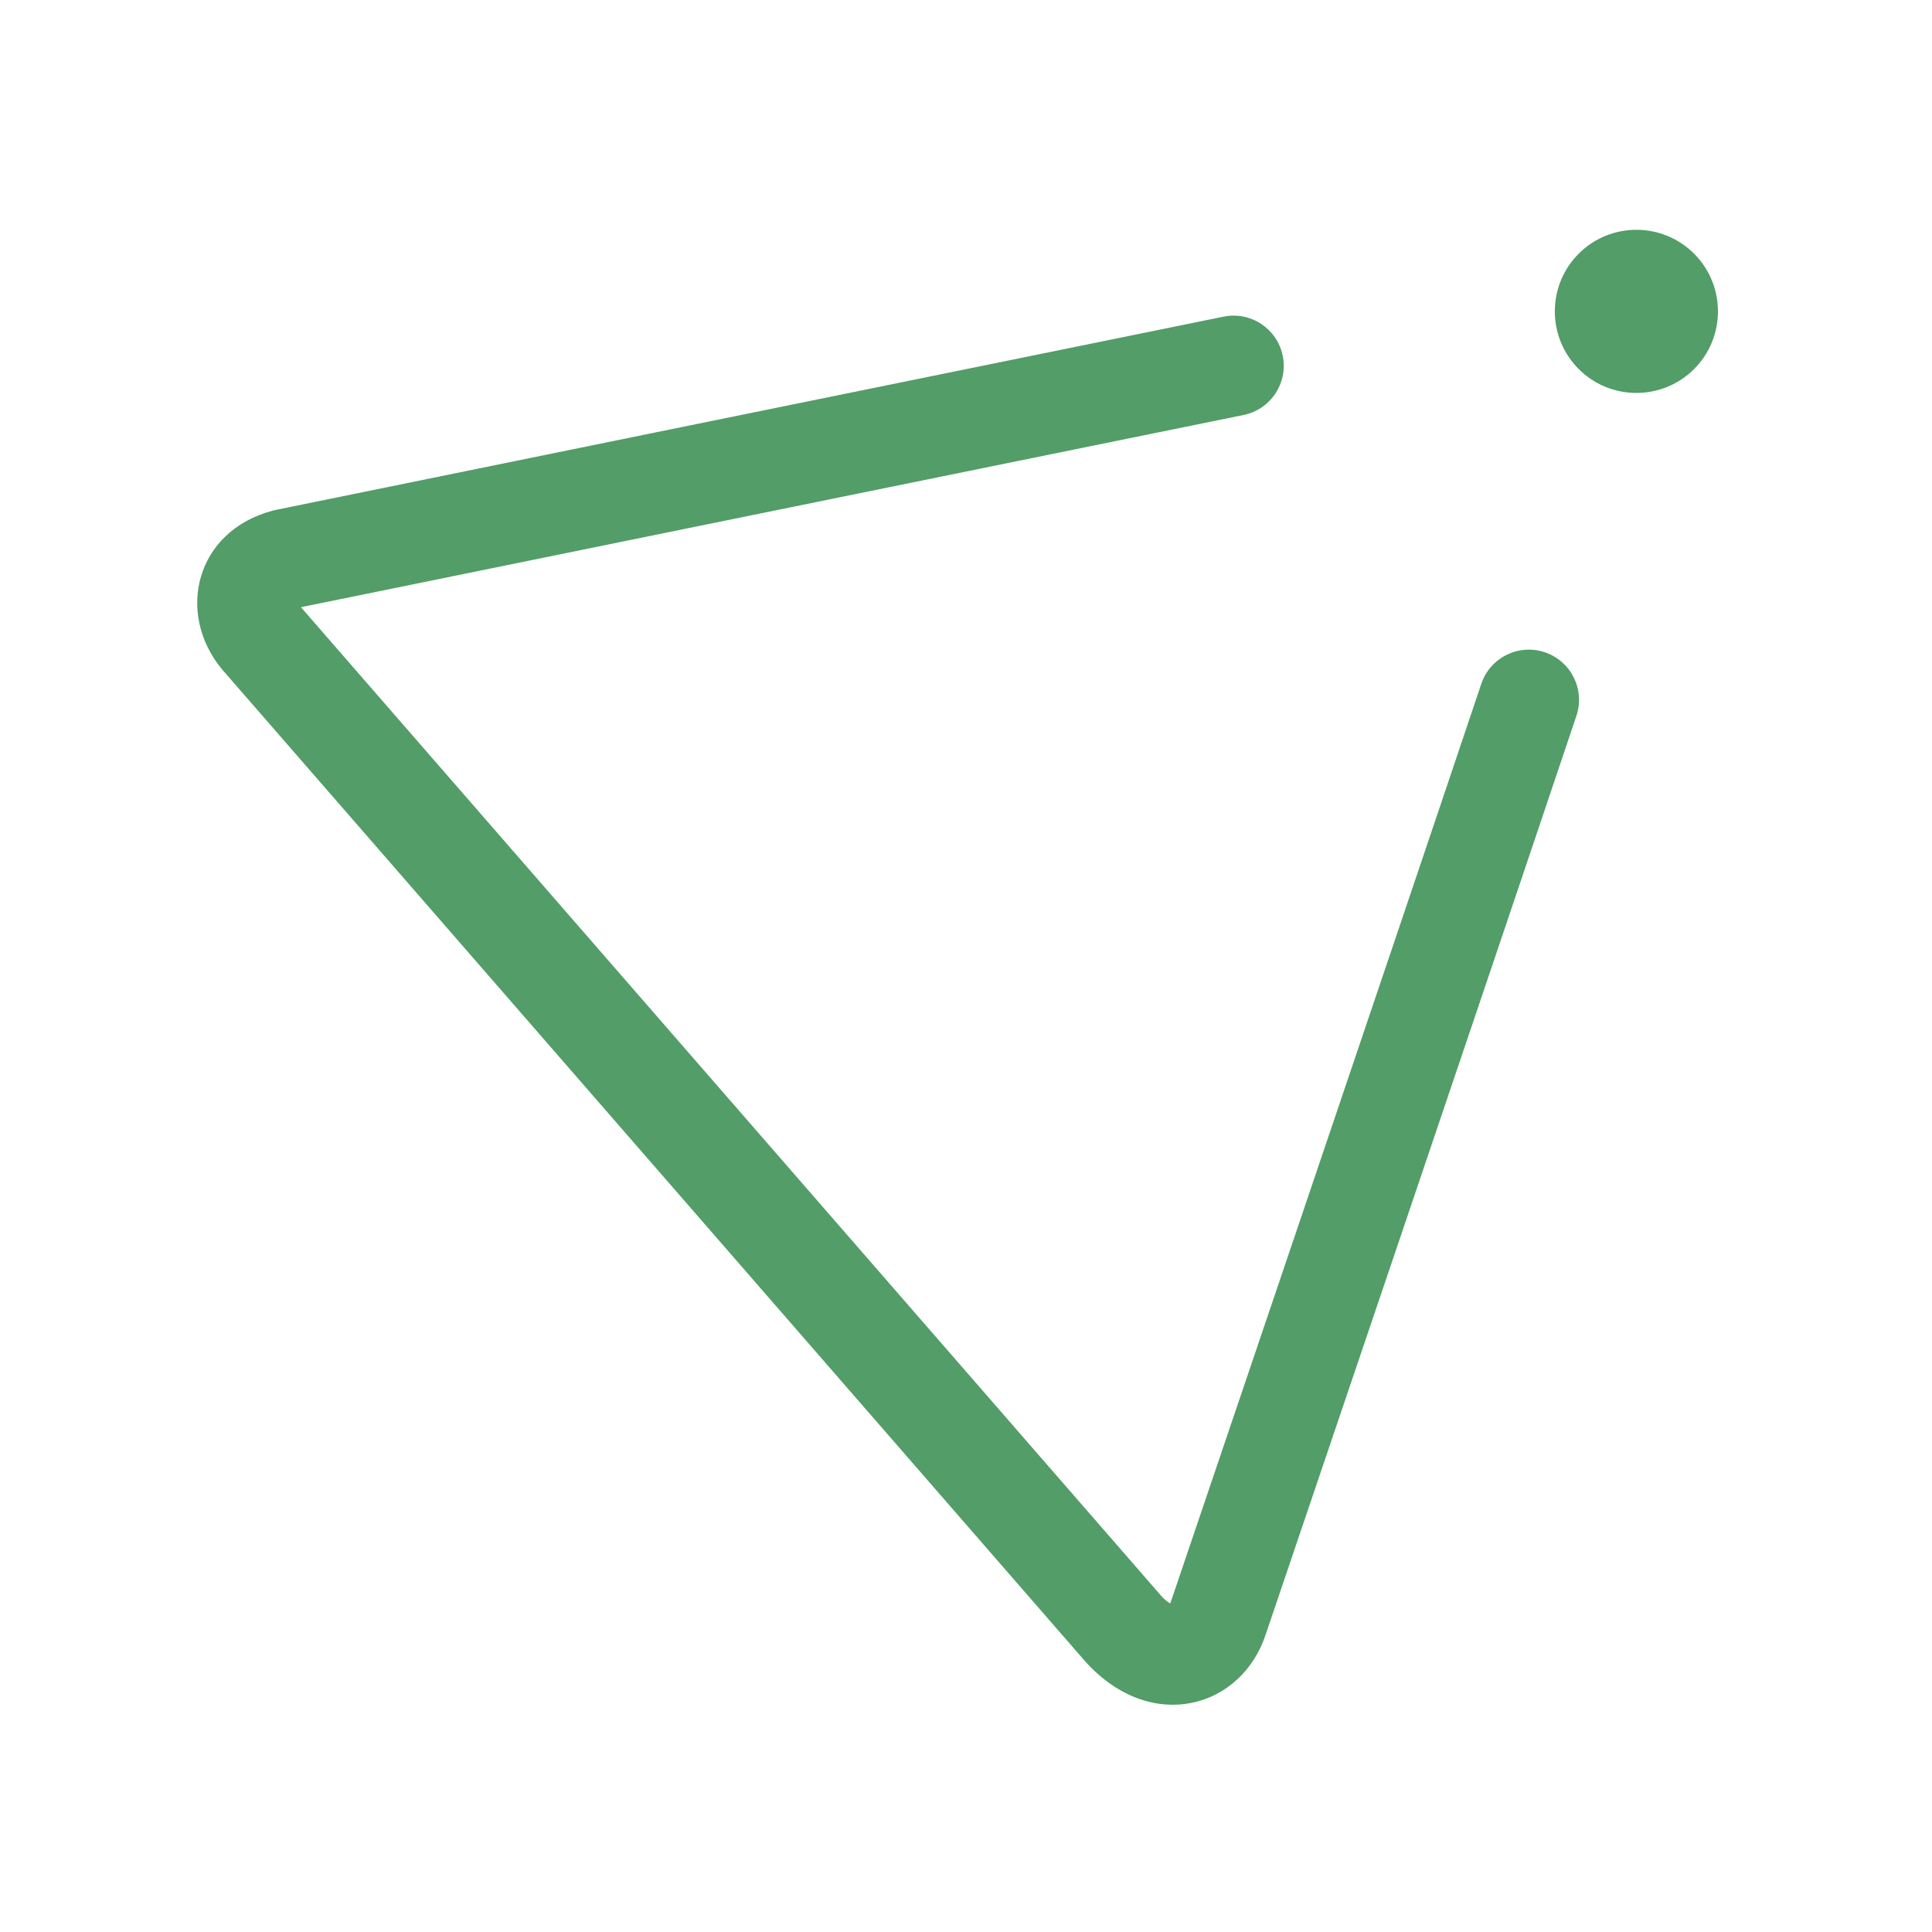
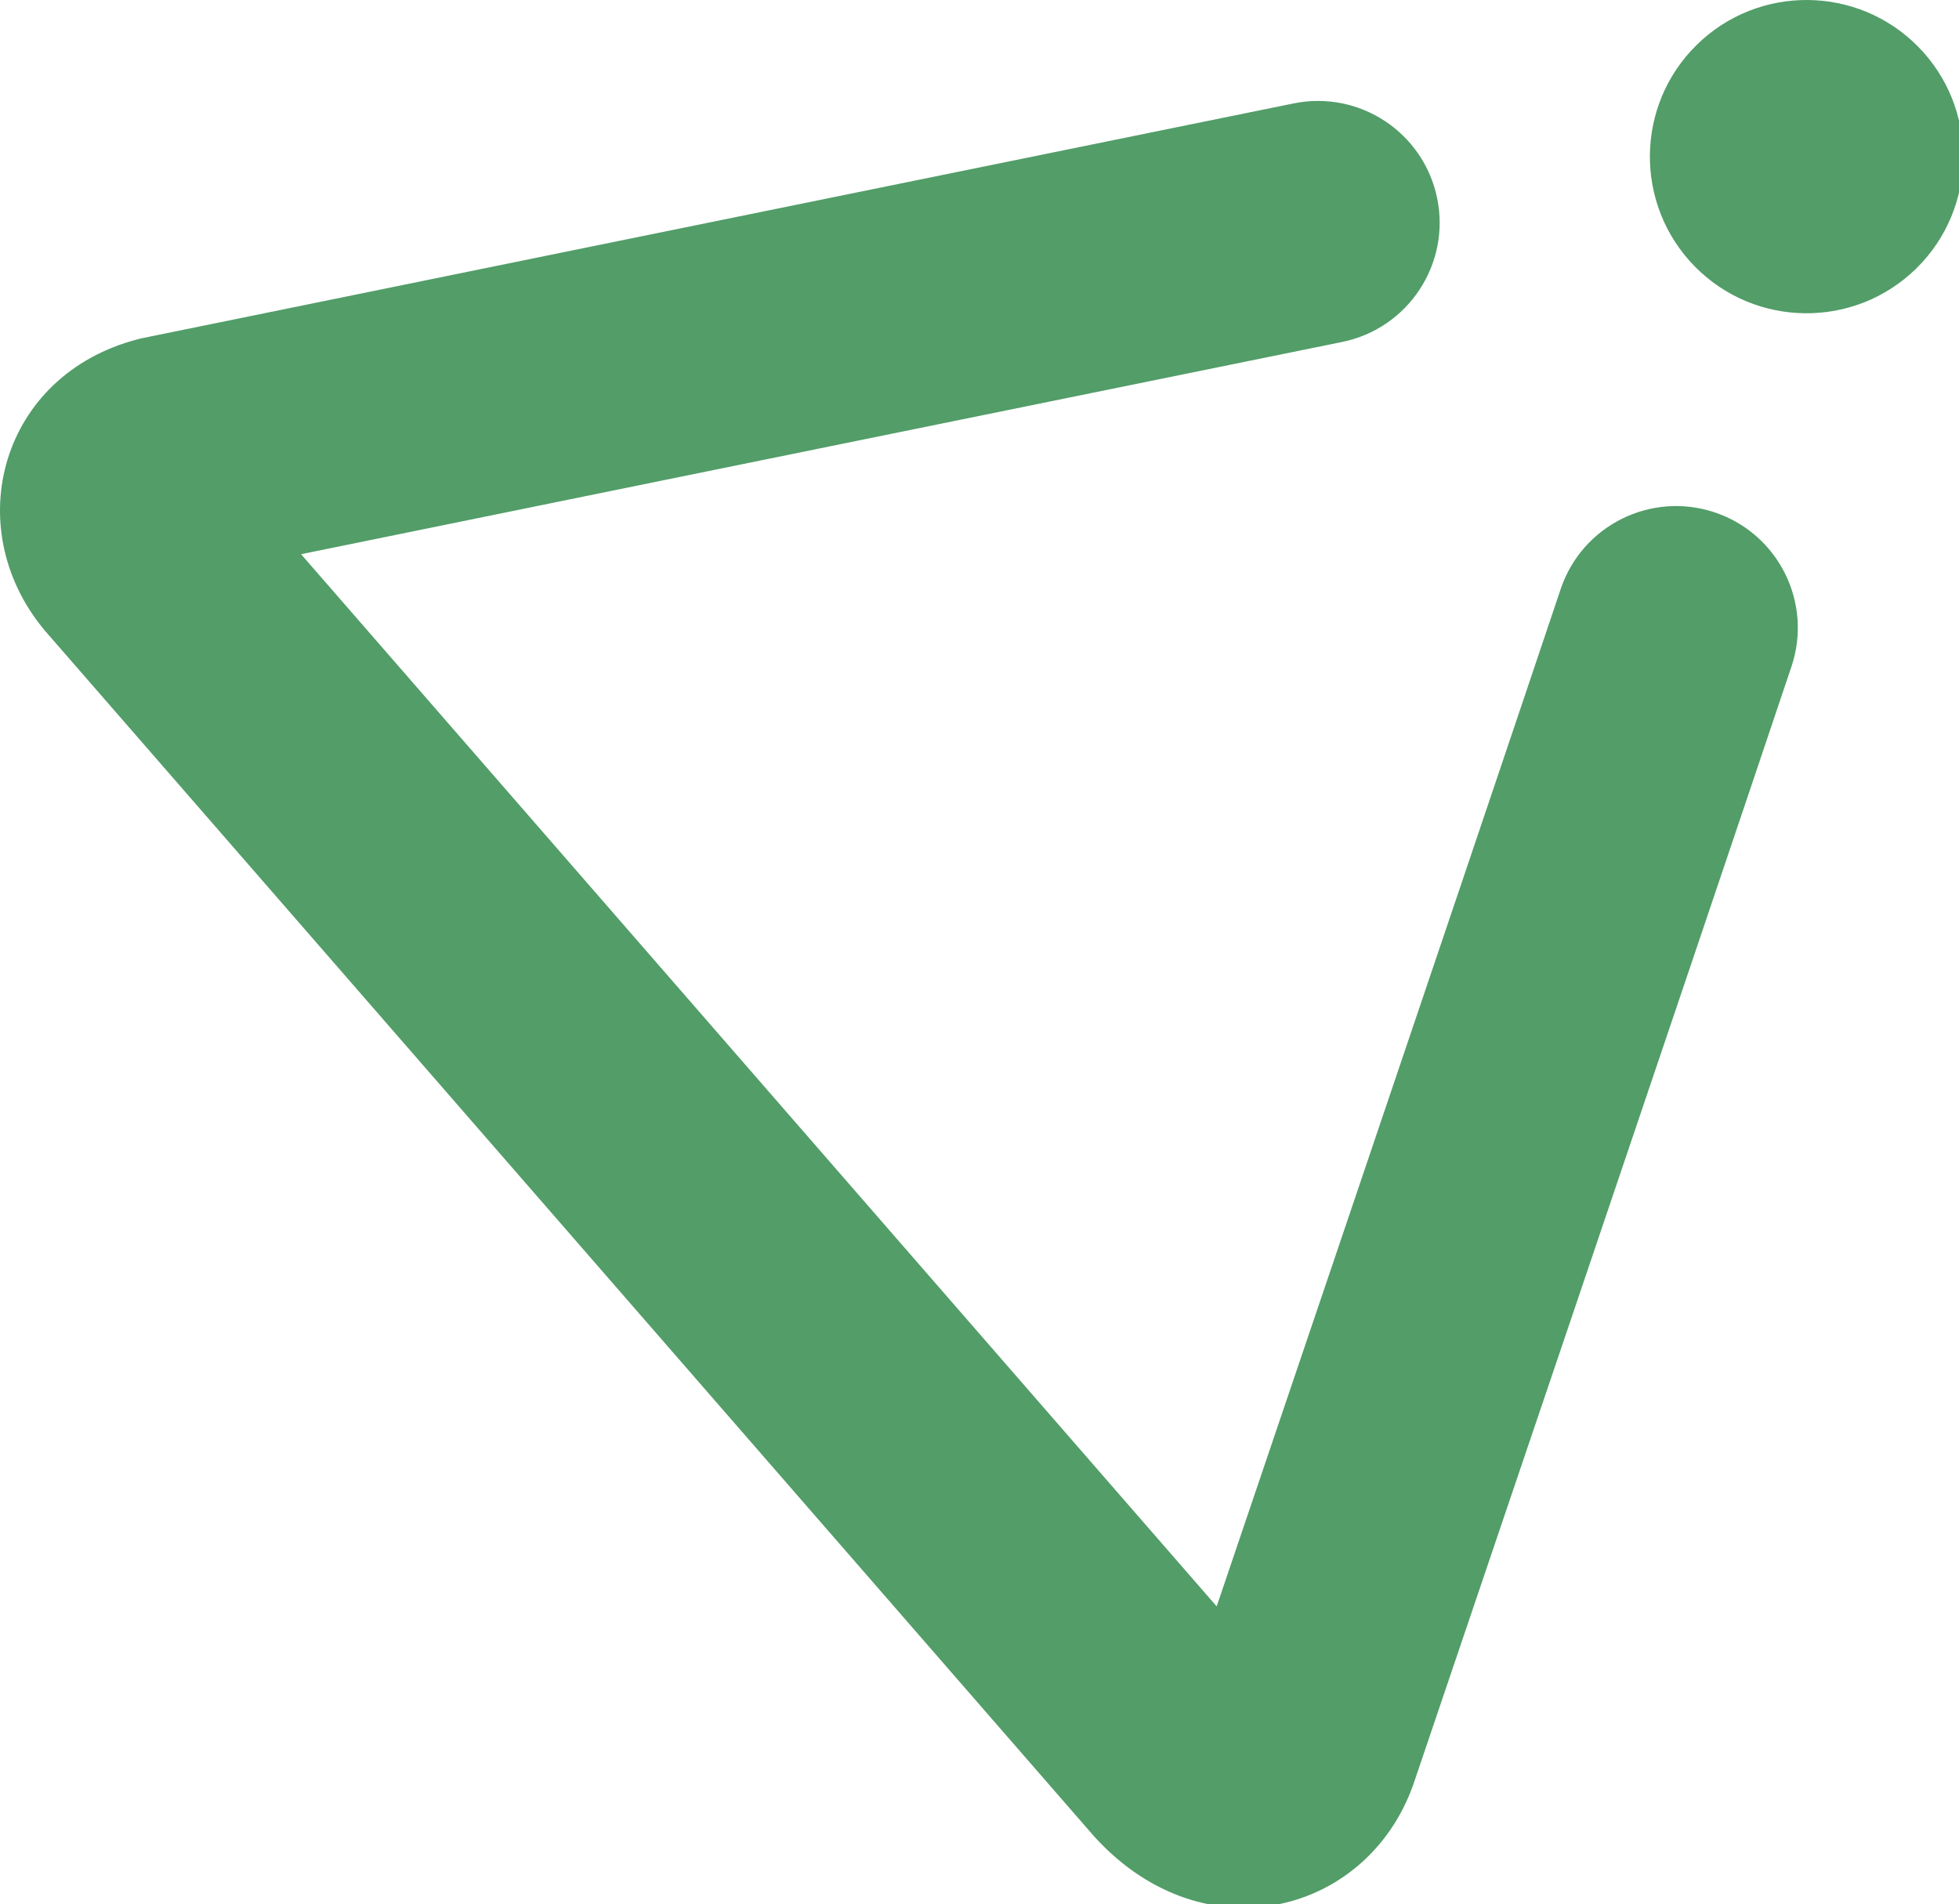
- <svg xmlns="http://www.w3.org/2000/svg" viewBox="0 0 512 512" width="512" height="512">
+ <svg xmlns="http://www.w3.org/2000/svg" viewBox="0 0 428 416" width="428" height="416">
  <defs />
-   <g>
+   <g transform="matrix(1,0,0,1,-41.20131,-47.95247)">
    <g>
      <g>
-         <g transform="matrix(0.9255534,-0.3786172,0.3786172,0.9255534,-904.4076,341.6899)">
-           <path d="M1328.397,246.726 C1339.439,242.209 1352.077,247.509 1356.594,258.551 C1361.111,269.593 1355.811,282.231 1344.769,286.748 C1333.727,291.265 1321.089,285.965 1316.572,274.923 C1312.055,263.881 1317.355,251.242 1328.397,246.726 Z" fill="#529d68" />
+         <g transform="matrix(0.9255534,-0.3786172,0.3786172,0.9255534,-902.1789,341.3505)">
+           <path d="M1323.622,235.052 C1341.105,227.901 1361.116,236.293 1368.267,253.776 C1375.419,271.259 1367.027,291.269 1349.544,298.421 C1332.061,305.573 1312.05,297.181 1304.899,279.698 C1297.747,262.215 1306.139,242.204 1323.622,235.052 Z" fill="#529d68" />
        </g>
-         <g transform="matrix(0.9255534,-0.3786172,0.3786172,0.9255534,-904.4076,341.6899)">
-           <path d="M1229.834,252.736 C1147.84,237.169 986.356,206.629 977.985,205.046 L978.695,205.16 C977.971,205.063 977.625,205.123 977.587,205.131 C977.75,205.095 978.292,204.851 978.704,204.299 C978.919,204.011 978.982,203.791 978.99,203.752 C978.98,203.803 978.951,204.124 979.116,204.658 C980.922,209.914 1091.212,534.31 1091.212,534.31 C1092.02,536.492 1092.976,537.339 1093.149,537.445 C1093.036,537.407 1092.924,537.368 1092.811,537.329 C1092.428,537.25 1092.124,537.323 1092.05,537.356 C1092.091,537.338 1092.363,537.189 1092.738,536.743 C1100.872,527.375 1215.43,395.505 1261.159,342.539 C1265.958,336.98 1274.355,336.365 1279.913,341.164 C1285.472,345.963 1286.088,354.359 1281.289,359.918 C1235.564,412.879 1121.163,544.568 1113.102,553.845 C1099.73,569.768 1074.957,567.133 1066.034,542.87 C1066.034,542.87 955.753,218.501 953.701,212.488 C948.037,194.103 961.175,175.99 982.216,178.801 L982.572,178.848 L982.926,178.915 C991.628,180.561 1152.89,211.059 1234.794,226.61 C1242.009,227.979 1246.747,234.939 1245.377,242.153 C1244.007,249.368 1237.048,254.106 1229.834,252.736" fill="#529d68" />
+         <g transform="matrix(0.9255534,-0.3786172,0.3786172,0.9255534,-902.1789,341.3505)">
+           <path d="M1227.353,265.8 C1145.306,250.222 983.691,219.657 975.515,218.111 L976.934,218.34 C984.88,219.401 994.607,209.778 991.823,200.743 L991.568,199.959 C993.506,205.62 1103.801,530.03 1103.801,530.03 L1103.581,529.407 C1103.599,529.454 1103.618,529.5 1103.637,529.547 C1101.255,524.351 1088.606,520.987 1082.556,528.191 C1090.73,518.775 1205.364,386.817 1251.095,333.849 C1260.693,322.732 1277.486,321.501 1288.603,331.099 C1299.72,340.697 1300.951,357.49 1291.353,368.607 C1245.631,421.566 1131.312,553.161 1123.284,562.397 C1103.399,586.075 1066.021,581.351 1053.666,547.773 L1053.551,547.463 L1053.445,547.15 C1053.445,547.15 943.168,222.795 941.248,217.187 L941.115,216.797 L940.994,216.403 C932.465,188.723 953.381,161.534 983.977,165.621 L984.689,165.716 L985.396,165.85 C994.236,167.521 1155.407,198.003 1237.274,213.546 C1251.704,216.286 1261.18,230.204 1258.441,244.634 C1255.701,259.063 1241.783,268.539 1227.353,265.8" fill="#529d68" />
        </g>
      </g>
    </g>
  </g>
</svg>
